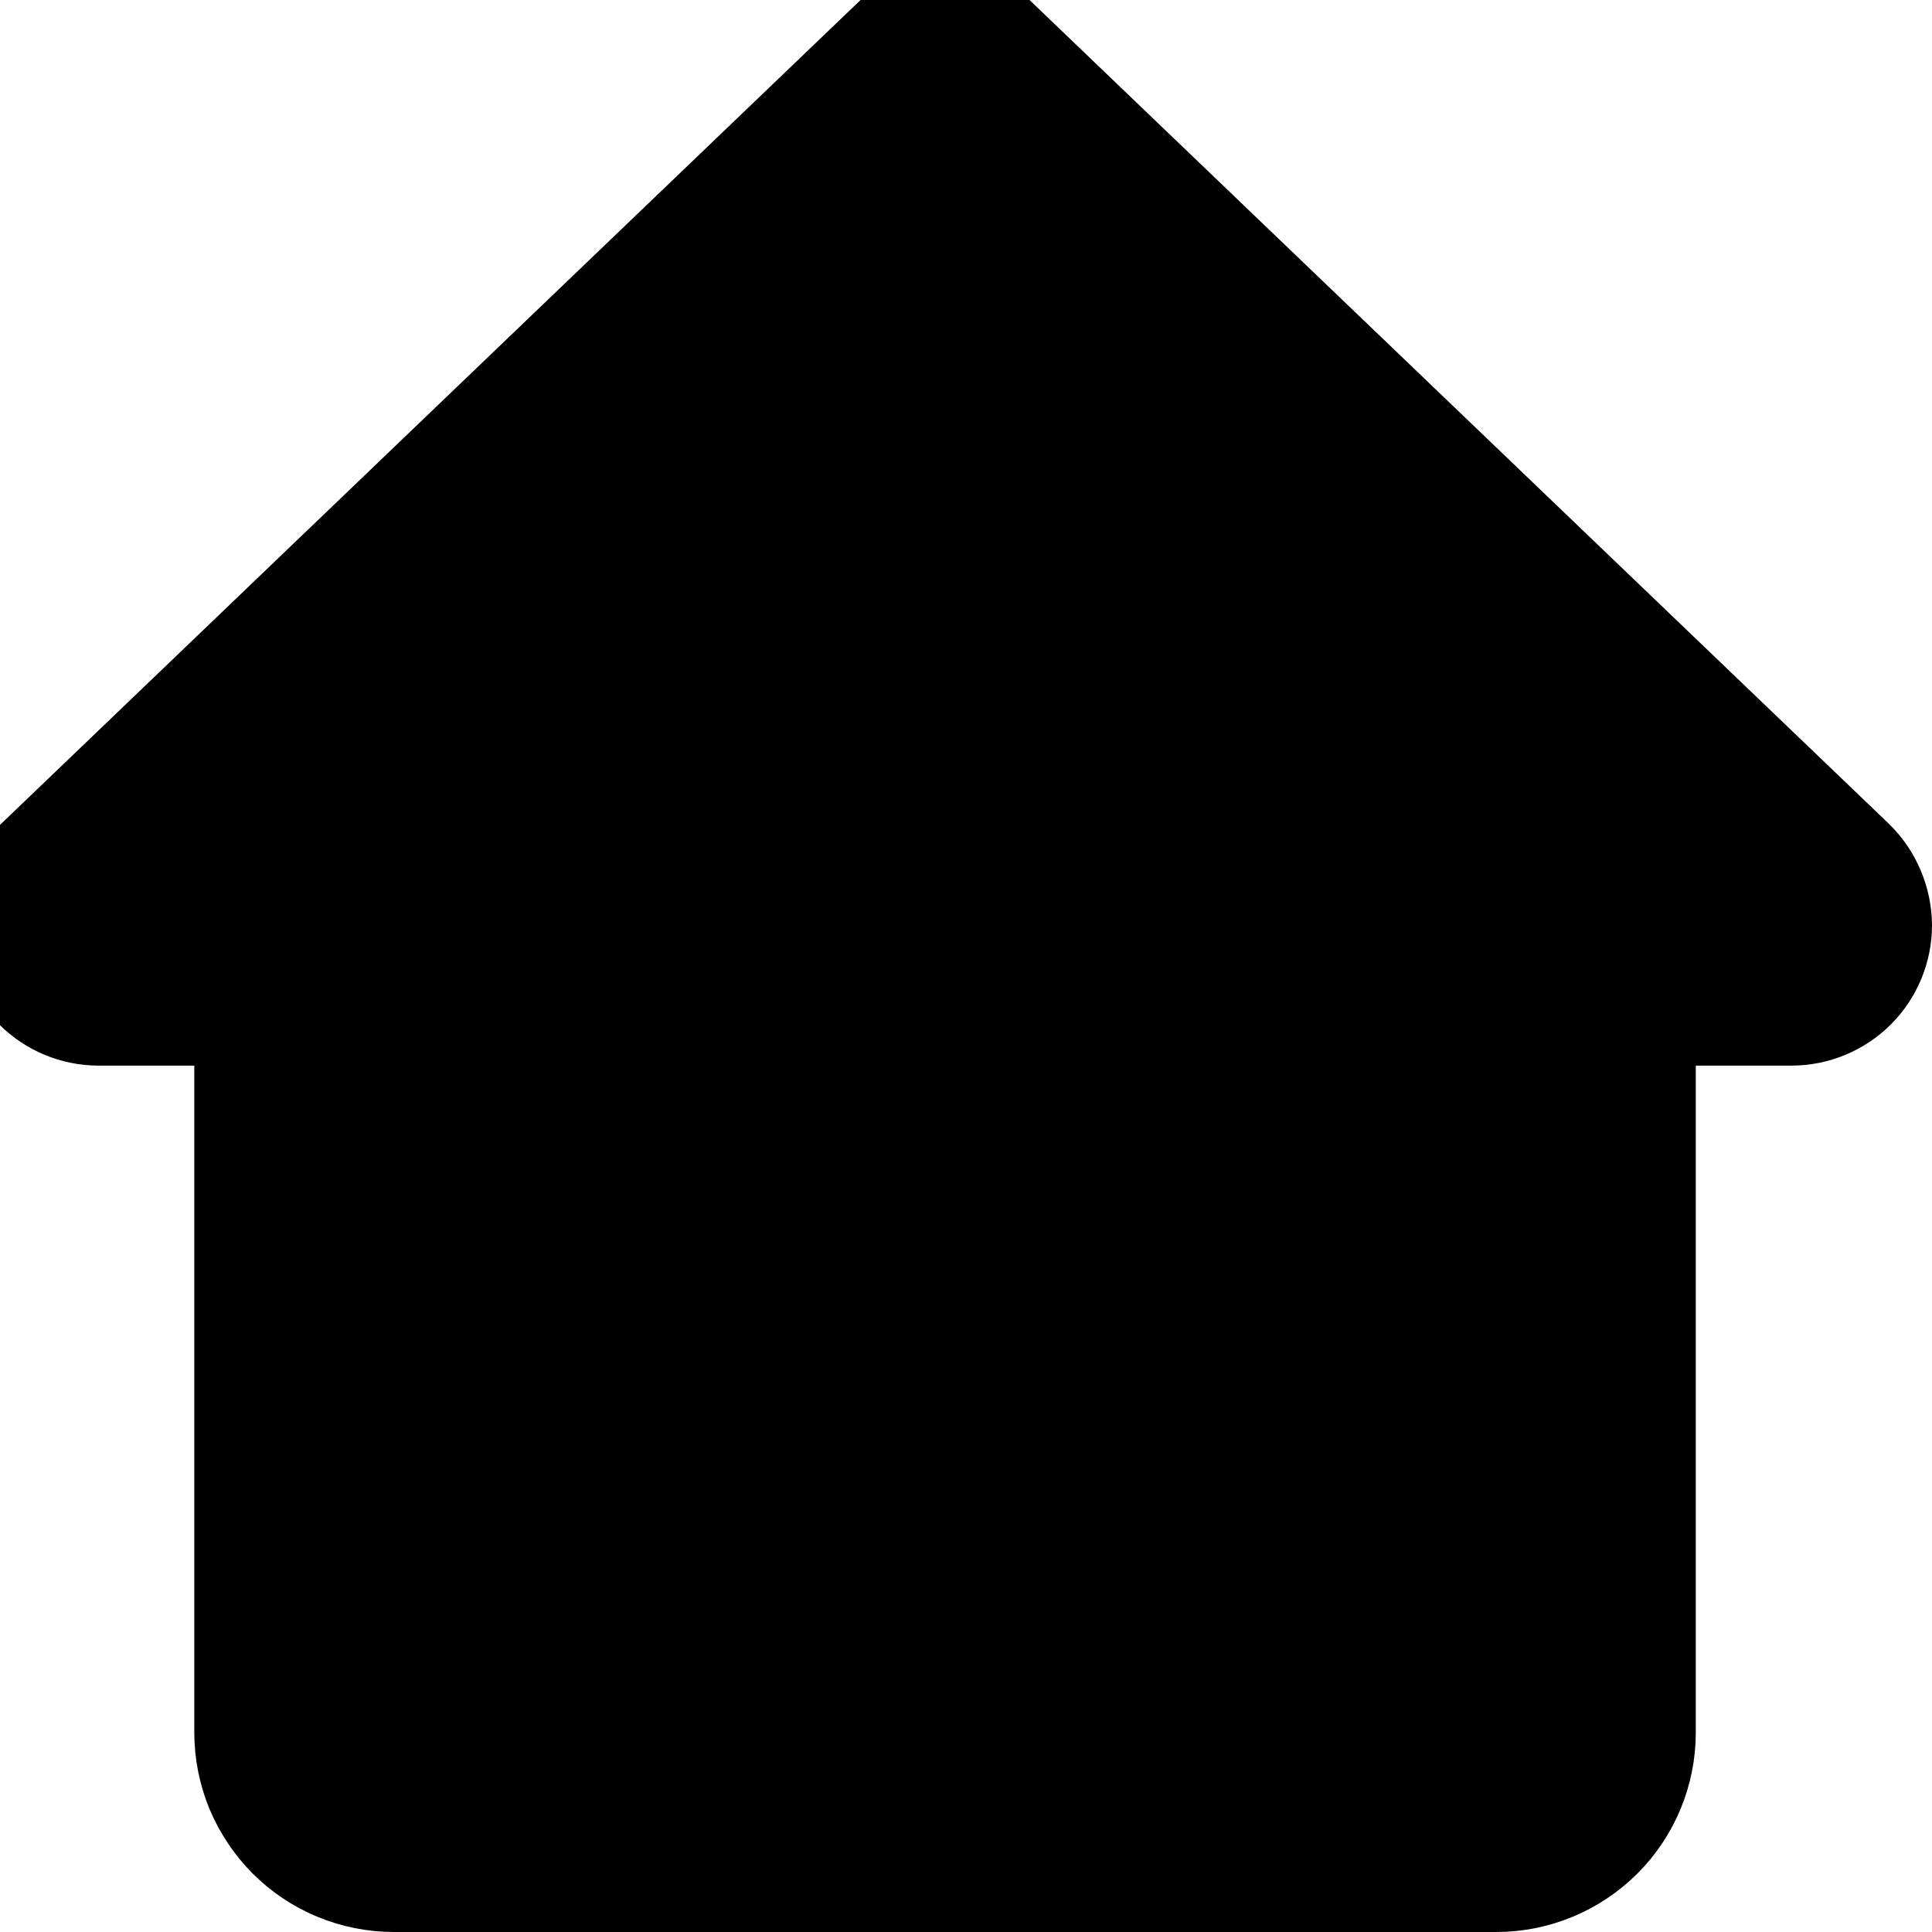
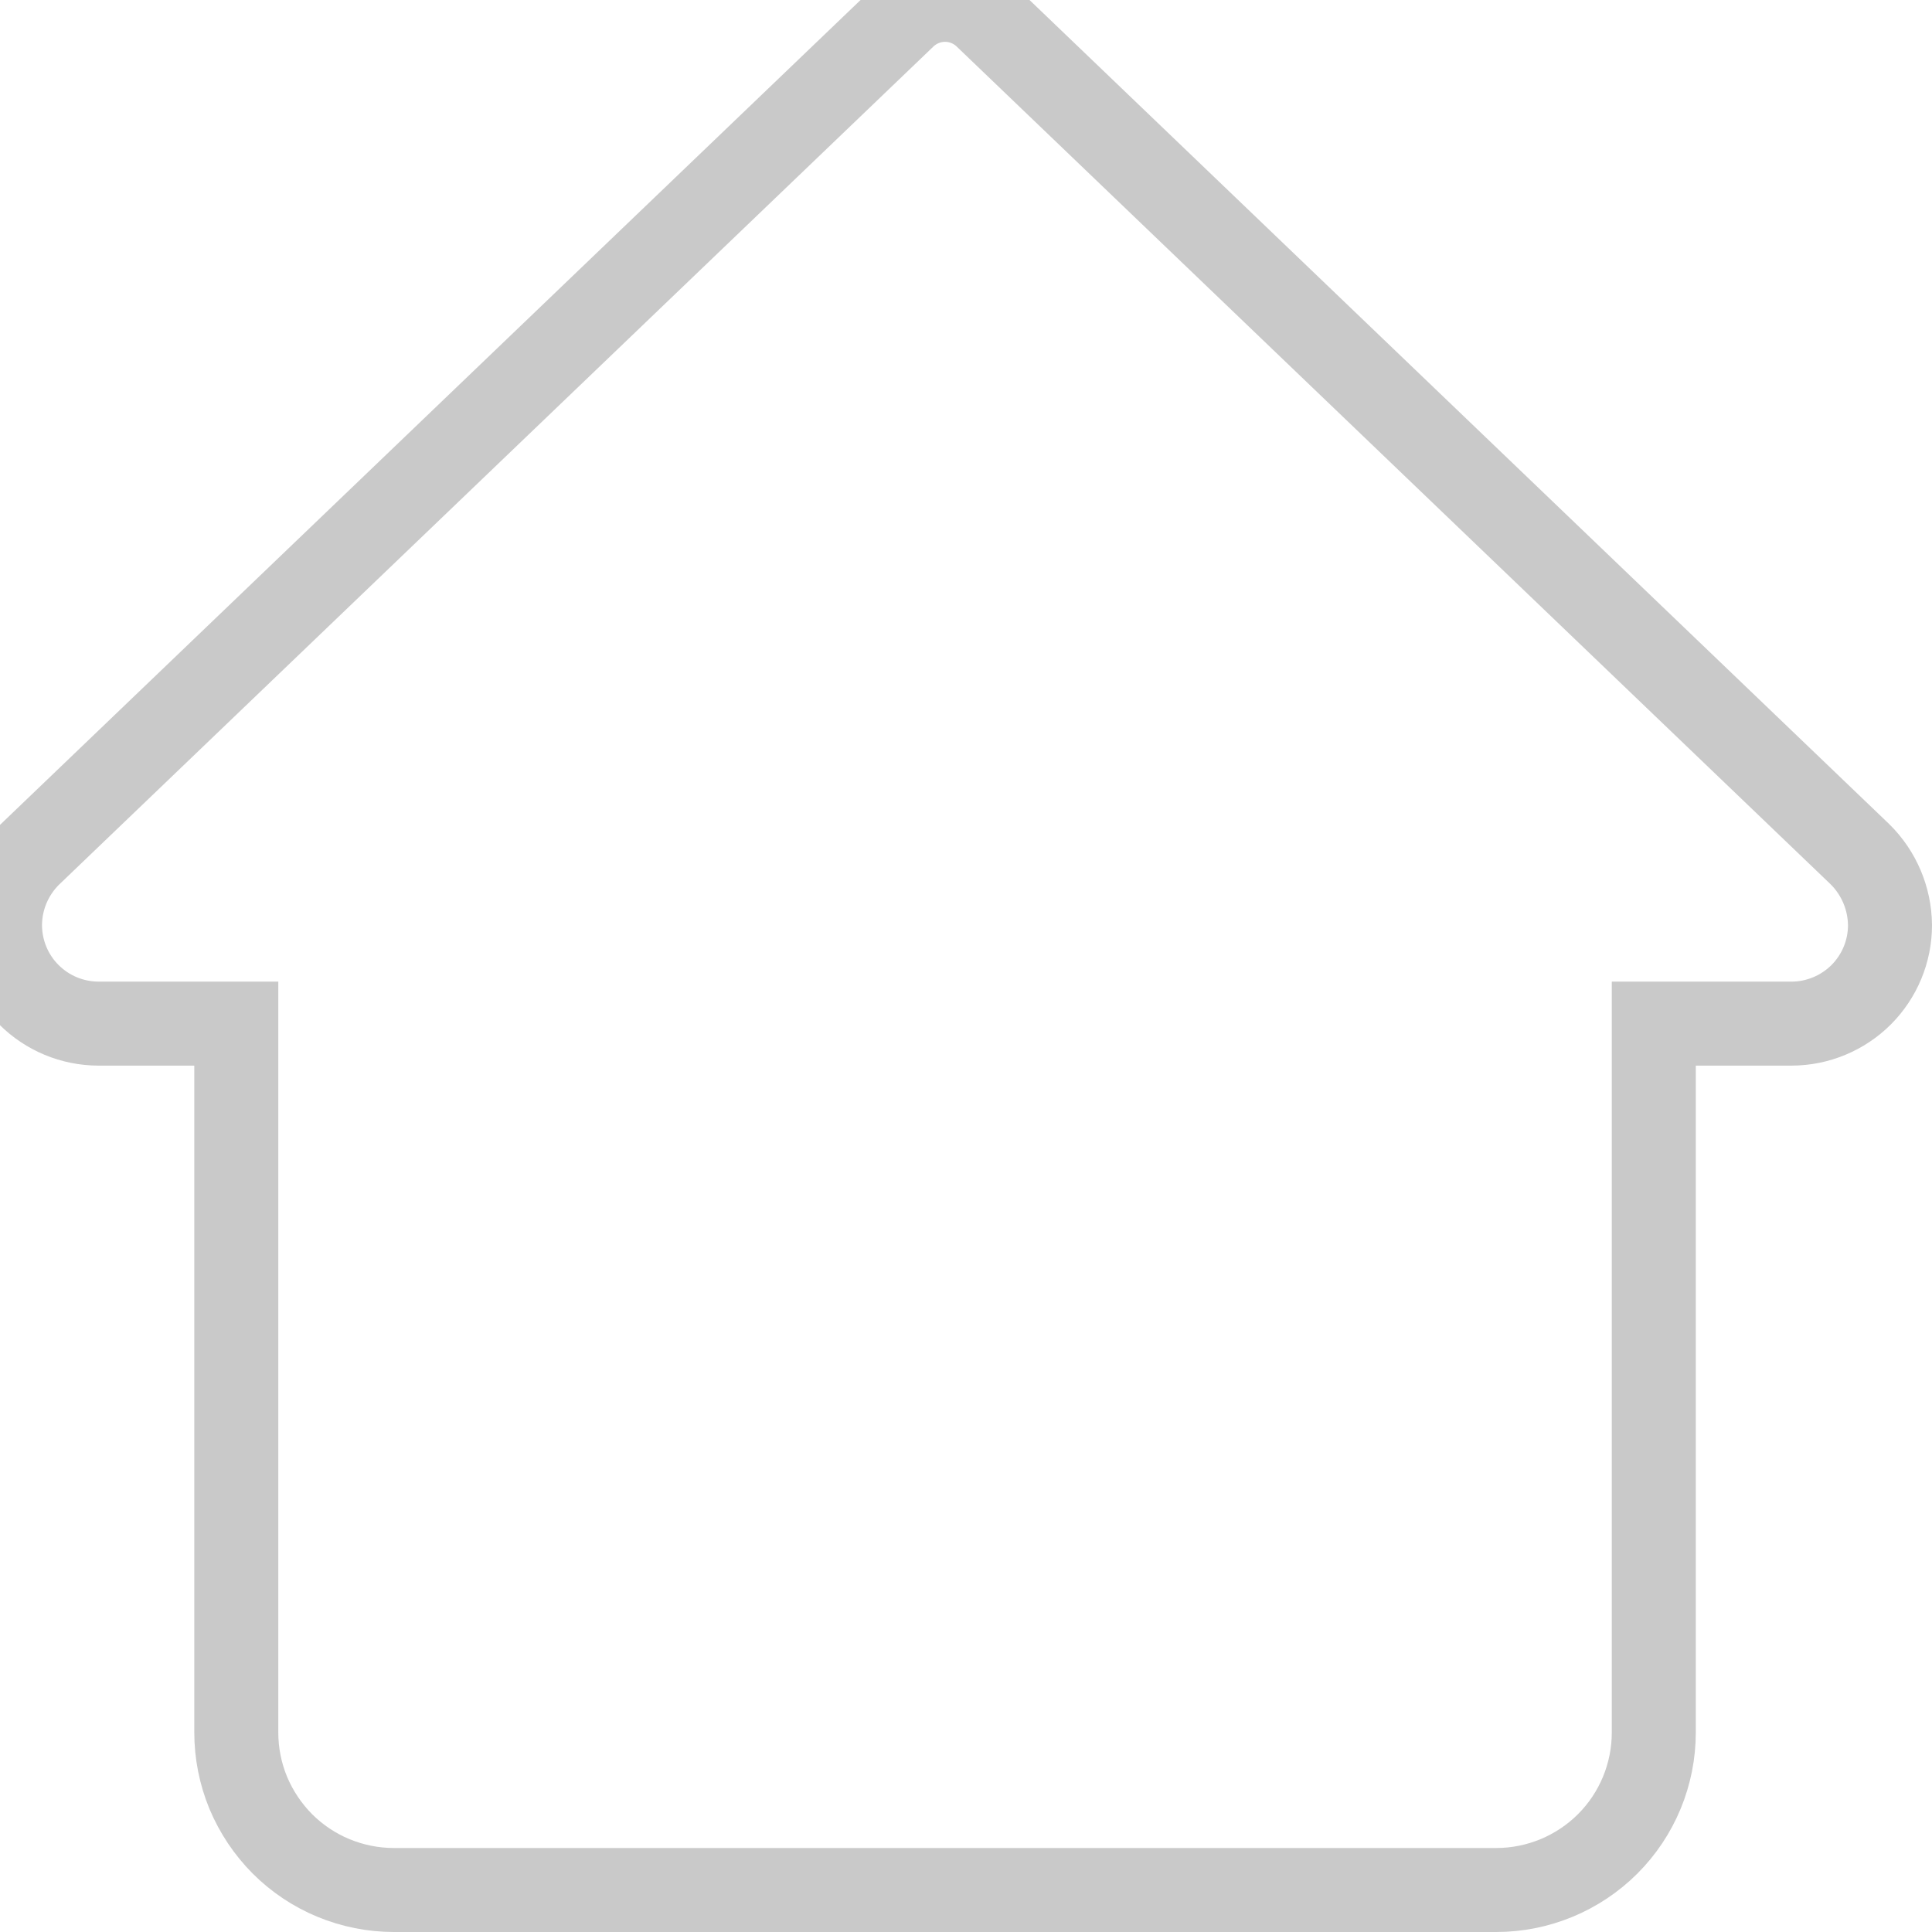
- <svg xmlns="http://www.w3.org/2000/svg" width="23" height="23" viewBox="0 0 23 23" fill="black" stroke="black">
+ <svg xmlns="http://www.w3.org/2000/svg" width="23" height="23" viewBox="0 0 23 23" fill="none" stroke="#C9C9C9">
  <path d="M22.143 10.17L11.737 0.195C11.607 0.069 11.432 -0.002 11.251 -0.002C11.069 -0.002 10.895 0.069 10.764 0.195L0.347 10.18C0.126 10.402 0.001 10.701 0 11.014C0.001 11.325 0.124 11.623 0.344 11.842C0.564 12.062 0.861 12.185 1.172 12.186H2.813V20.624C2.813 20.87 2.861 21.114 2.955 21.342C3.05 21.569 3.188 21.776 3.362 21.951C3.536 22.125 3.743 22.263 3.97 22.357C4.198 22.451 4.442 22.5 4.688 22.5H17.813C18.31 22.5 18.787 22.302 19.139 21.951C19.491 21.599 19.688 21.122 19.688 20.625V12.186H21.329C21.64 12.185 21.937 12.061 22.157 11.842C22.376 11.622 22.5 11.325 22.5 11.014C22.497 10.697 22.369 10.393 22.143 10.17Z" />
</svg>
